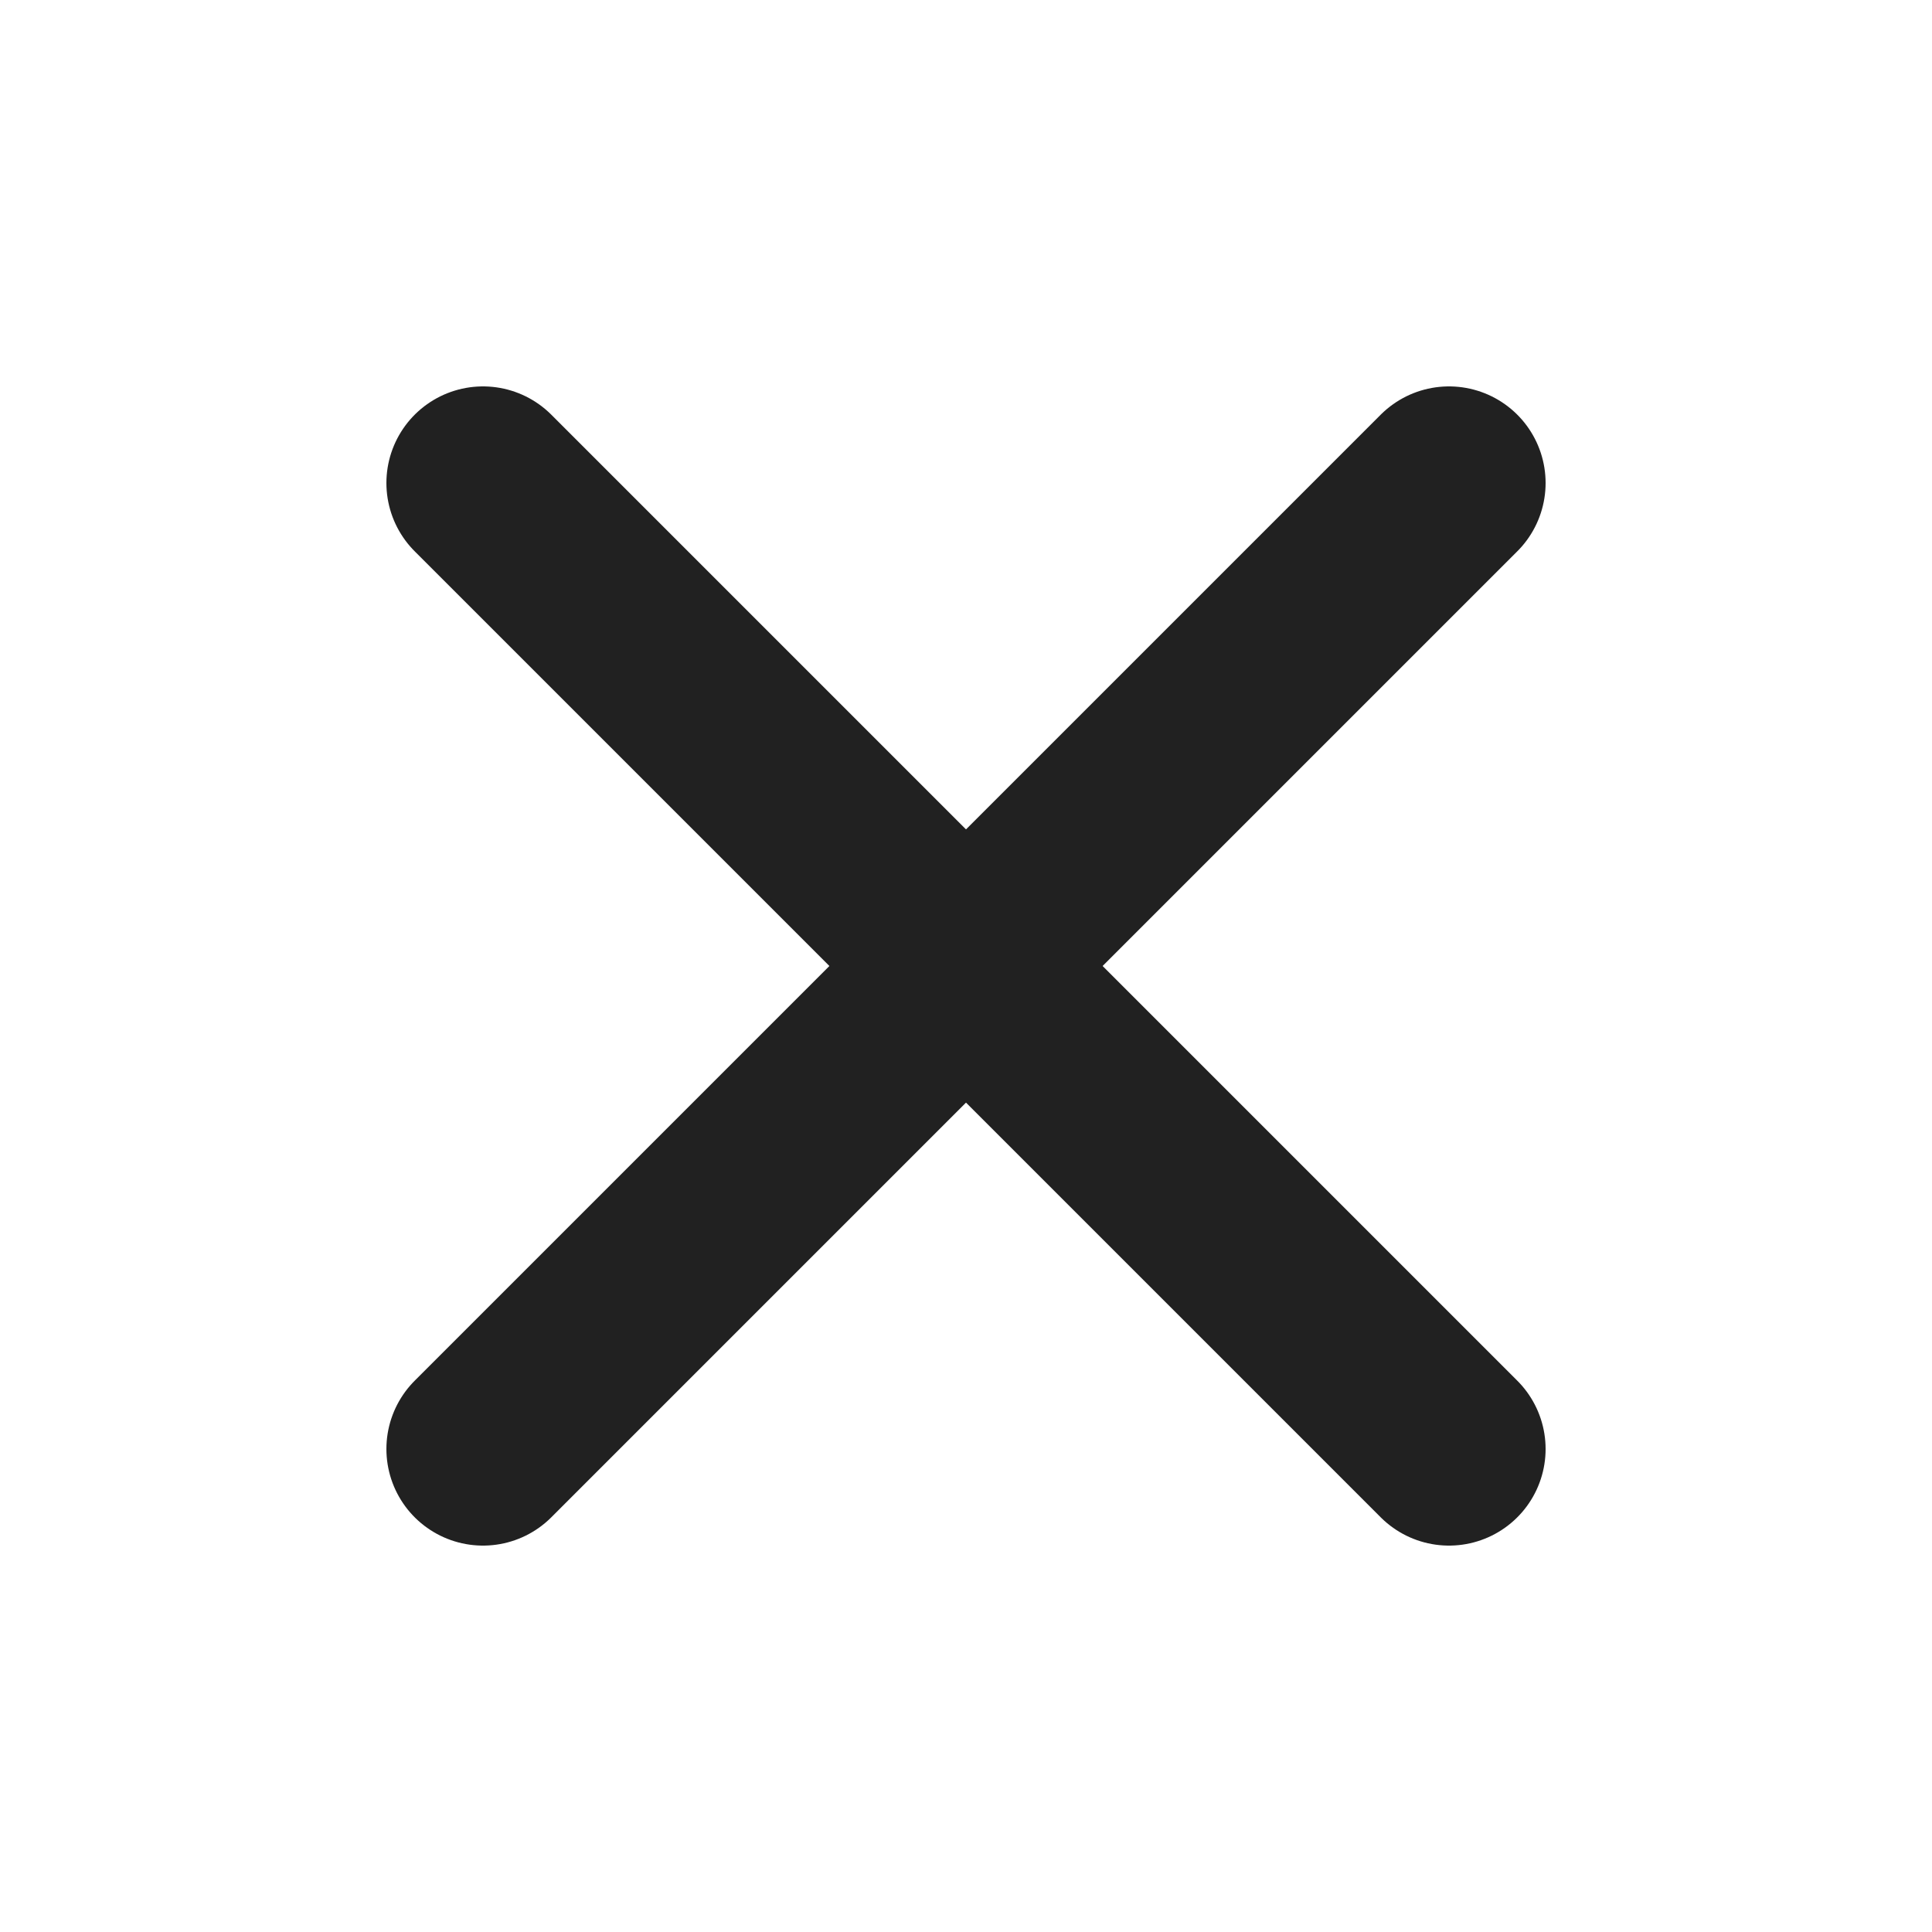
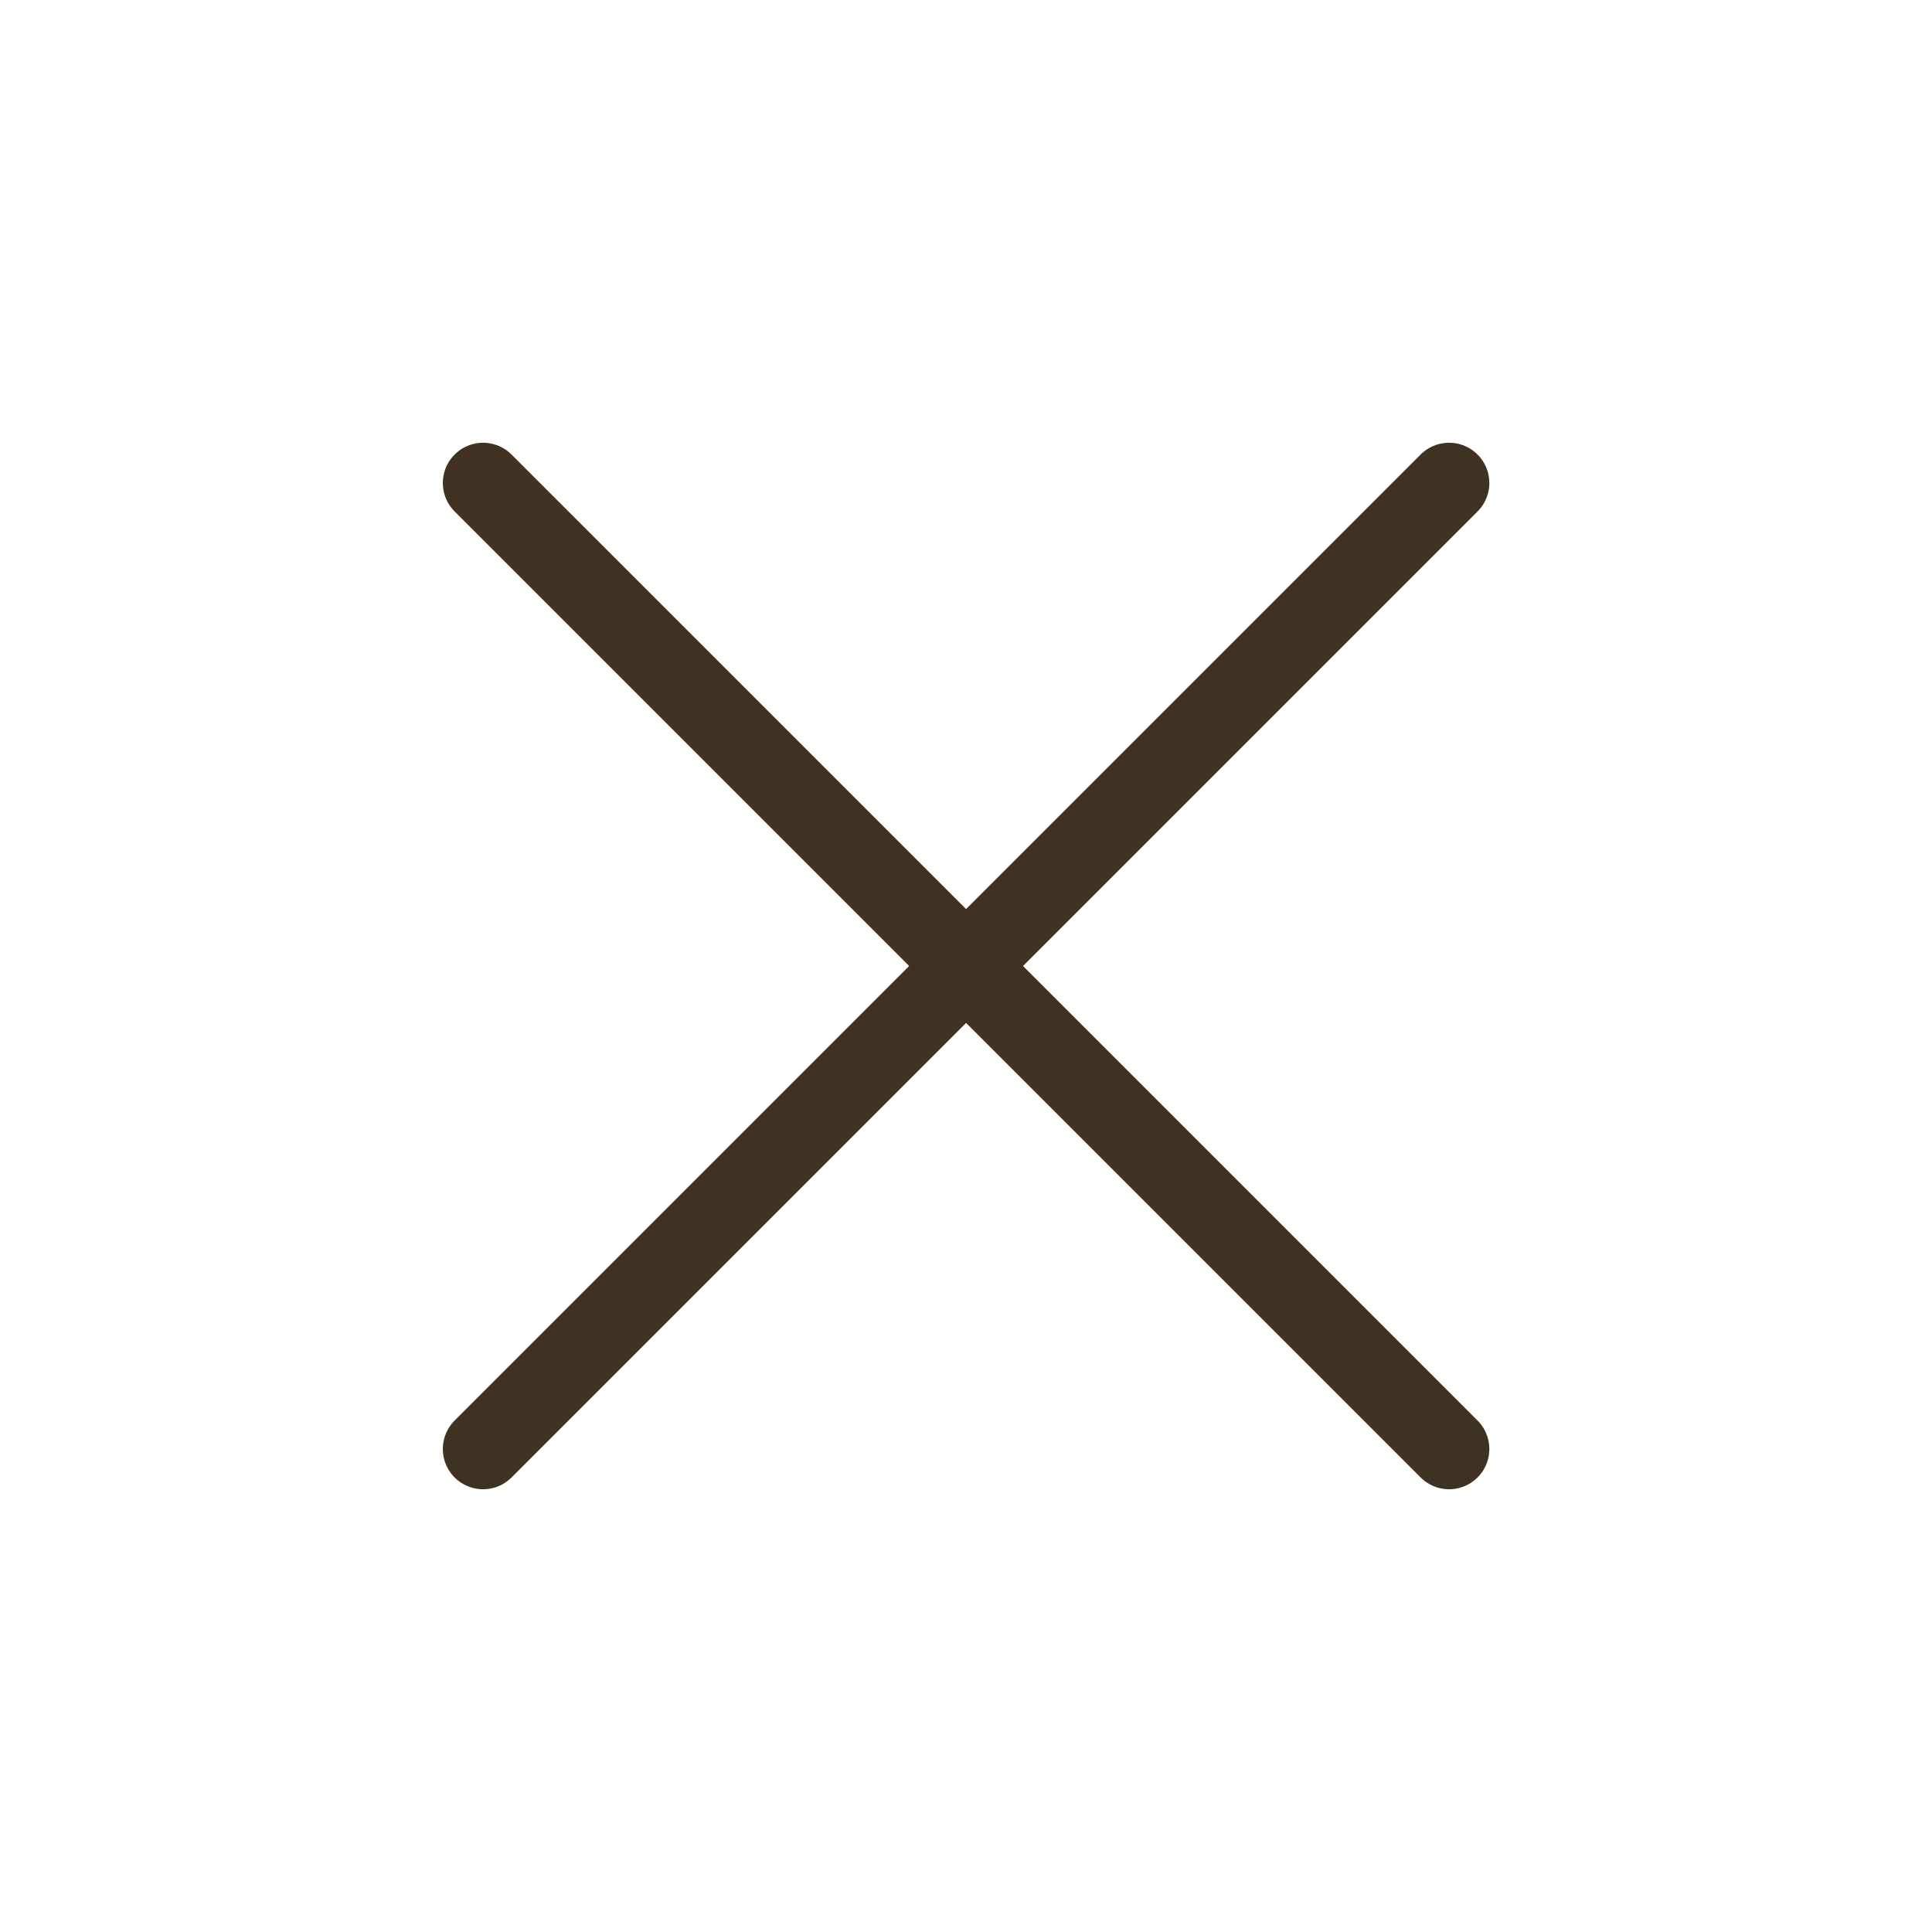
- <svg xmlns="http://www.w3.org/2000/svg" width="40" height="40" viewBox="0 0 40 40" fill="none">
-   <path d="M30 10L10 30" stroke="#212121" stroke-width="4" stroke-linecap="round" stroke-linejoin="round" />
-   <path d="M10 10L30 30" stroke="#212121" stroke-width="4" stroke-linecap="round" stroke-linejoin="round" />
+ <svg xmlns="http://www.w3.org/2000/svg" width="24" height="24" viewBox="0 0 24 24" fill="none">
+   <path d="M18.001 6L6.001 18" stroke="#3F3222" stroke-linecap="round" stroke-linejoin="round" />
+   <path d="M6.001 6L18.001 18" stroke="#3F3222" stroke-linecap="round" stroke-linejoin="round" />
</svg>
